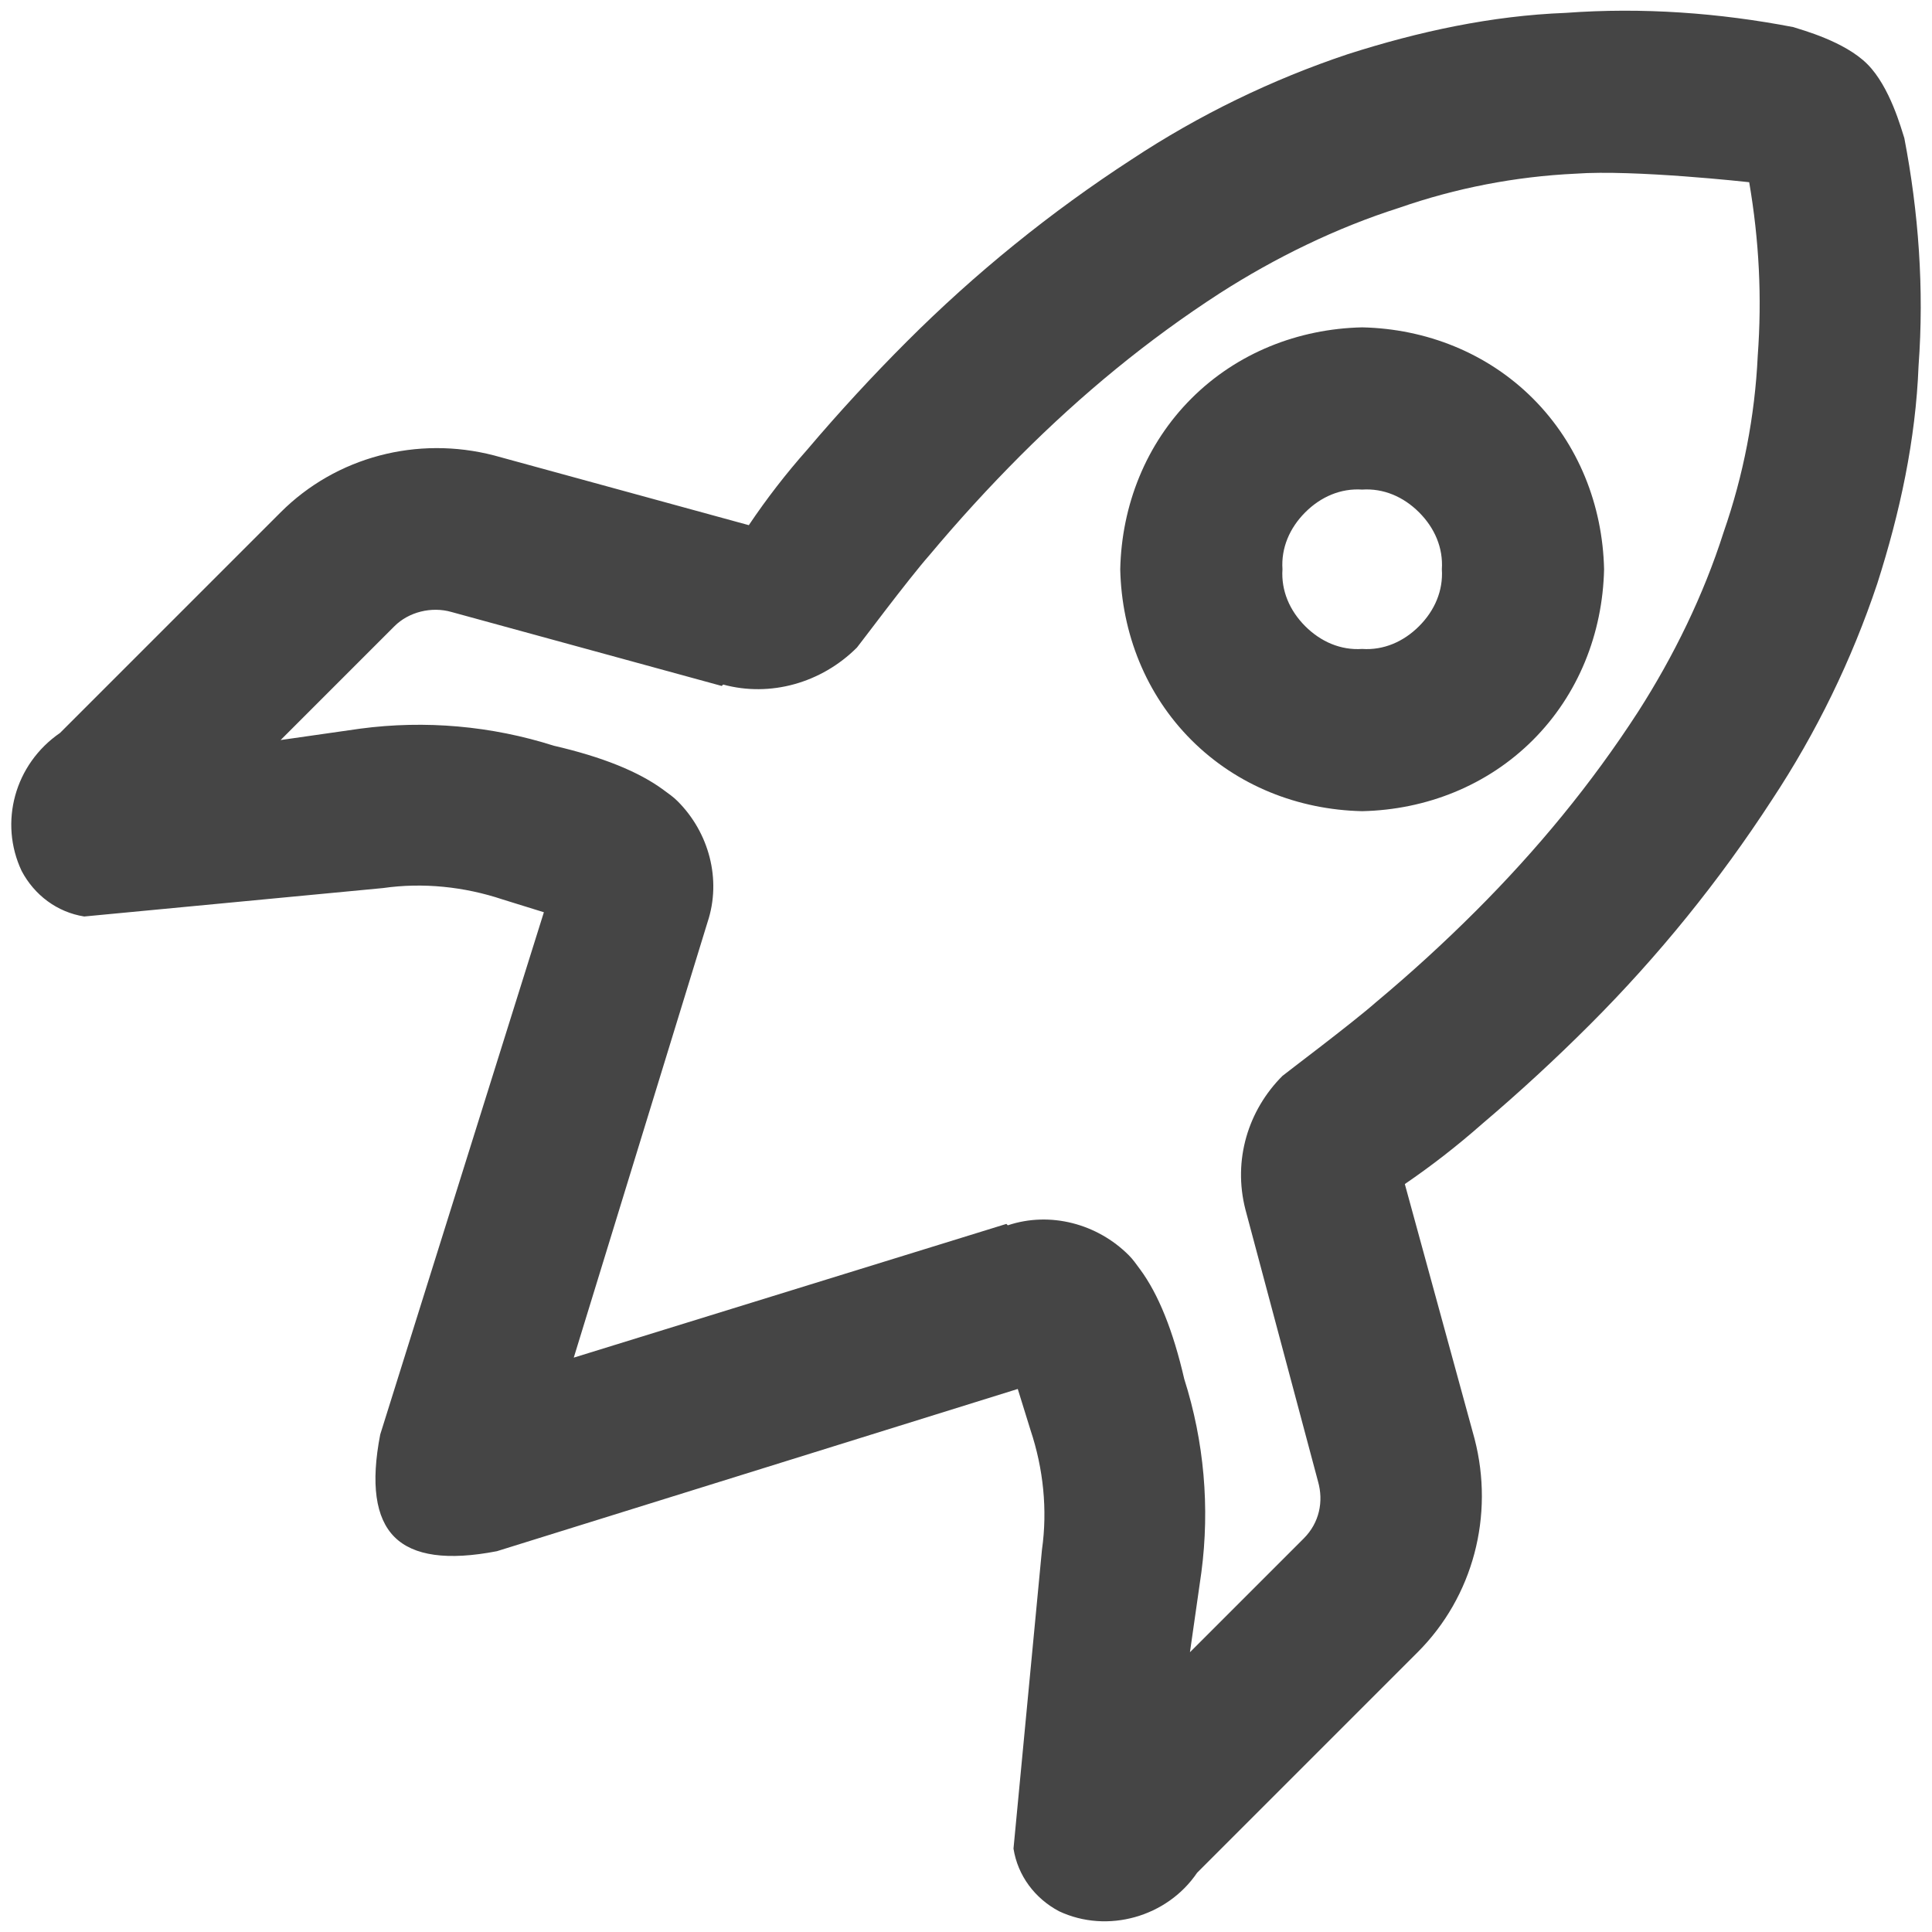
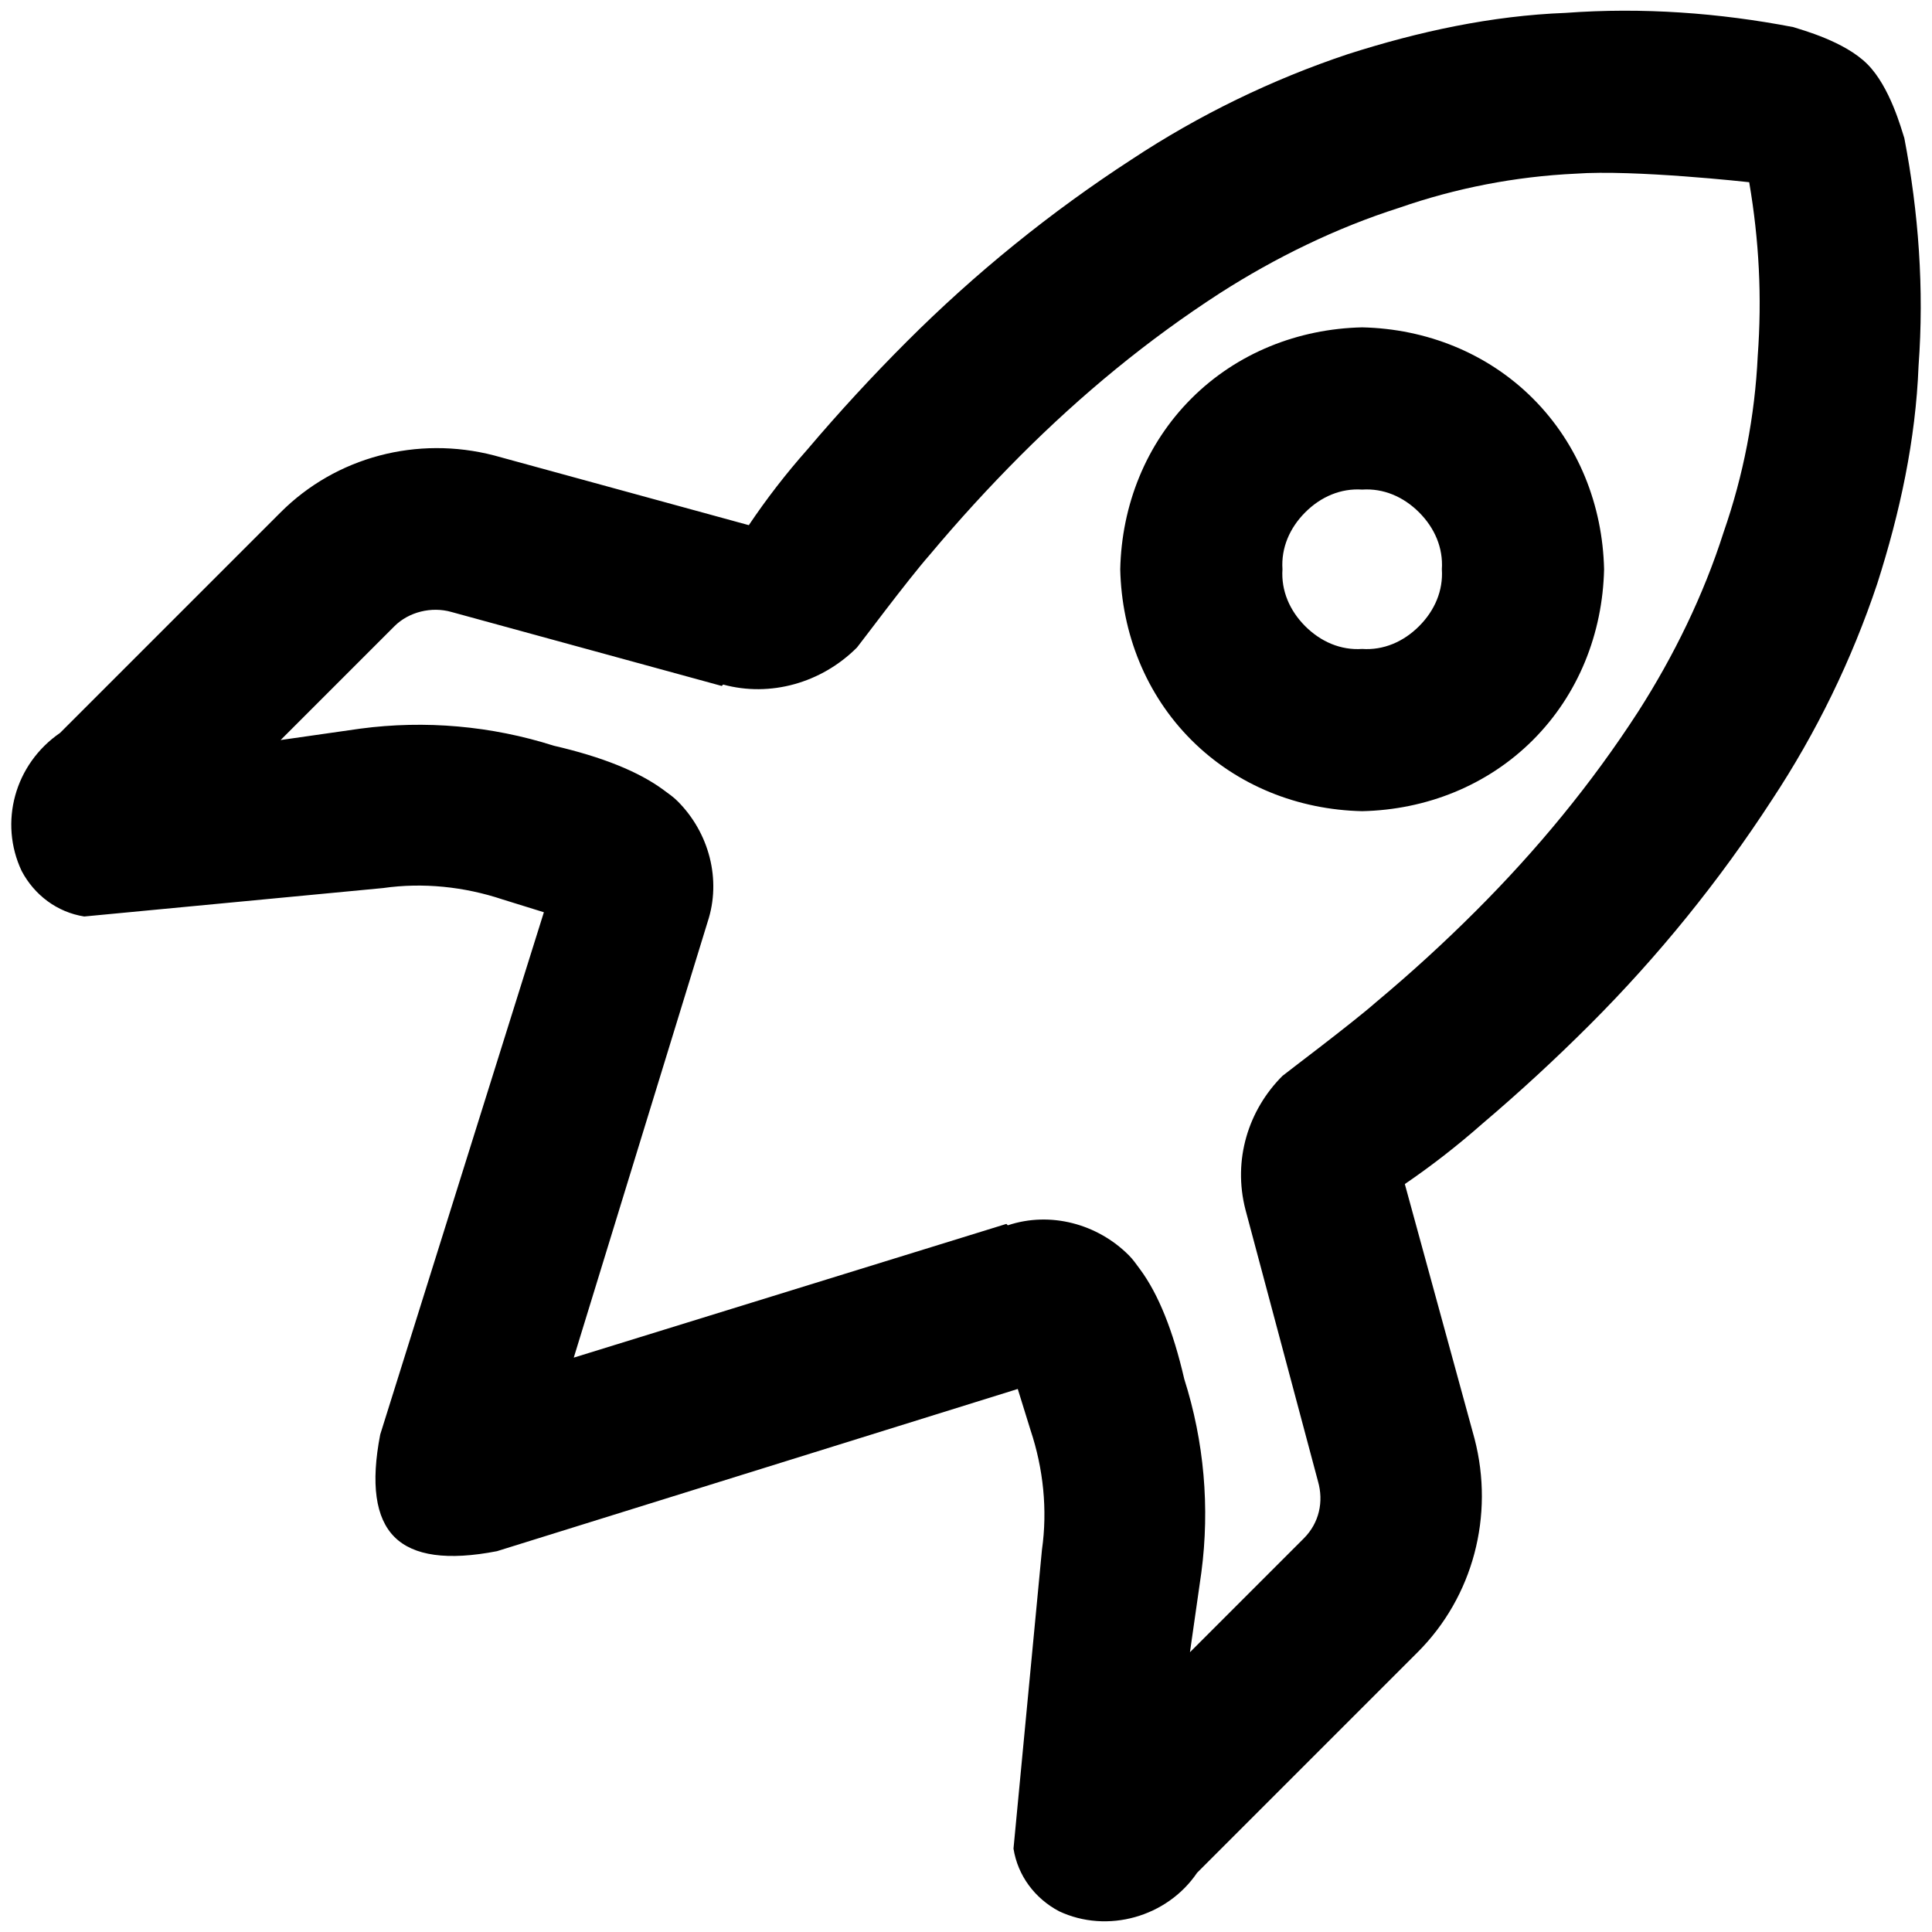
<svg xmlns="http://www.w3.org/2000/svg" style="isolation:isolate" width="96" height="96">
-   <path d="M37.208 26.096a35.492 35.492 0 0 1 2.899-3.748 89.08 89.08 0 0 1 4.95-5.374 68.76 68.76 0 0 1 11.172-9.051A45.858 45.858 0 0 1 66.977 2.69C70.512 1.56 74.118.781 77.795.64c3.819-.283 7.637 0 11.314.707.424.141 2.543.704 3.677 1.838 1.135 1.135 1.697 3.253 1.839 3.677.707 3.677.99 7.496.707 11.314-.142 3.677-.92 7.283-2.05 10.819a45.858 45.858 0 0 1-5.234 10.748 68.76 68.76 0 0 1-9.05 11.172 89.08 89.08 0 0 1-5.374 4.95 39.34 39.34 0 0 1-3.819 2.97l3.465 12.657c.99 3.818-.07 7.849-2.828 10.606l-10.96 10.96c-1.486 2.193-4.455 3.041-6.86 1.91-1.202-.637-2.05-1.768-2.262-3.111l1.414-14.85c.283-1.98.07-4.03-.566-5.94l-.636-2.05-25.88 8.061q-3.673.711-5.091-.707-1.419-1.419-.708-5.091l8.132-25.951-2.05-.636c-1.91-.637-3.96-.849-5.94-.566L4.185 45.54c-1.343-.212-2.474-1.06-3.11-2.263-1.132-2.404-.354-5.303 1.909-6.859l10.96-10.96c2.757-2.758 6.788-3.818 10.606-2.828l12.658 3.465zM86.917 9.055c.495 2.898.637 5.727.424 8.626a31.078 31.078 0 0 1-1.697 8.768c-.99 3.111-2.475 6.152-4.242 8.91-2.334 3.606-5.02 6.859-8.061 9.9a75.08 75.08 0 0 1-4.95 4.525c-1.202 1.06-4.596 3.606-4.667 3.677-1.697 1.697-2.475 4.172-1.838 6.646l3.606 13.506c.283.99.07 2.05-.707 2.829l-5.657 5.656.566-3.96a22.126 22.126 0 0 0-.849-9.616q-.831-3.602-2.192-5.445c-.21-.284-.354-.495-.566-.707-1.555-1.555-3.889-2.192-6.01-1.485l-.07-.07L28.51 67.46l6.647-21.637c.707-2.121.07-4.455-1.485-6.01-.212-.213-.423-.356-.707-.566q-1.843-1.36-5.445-2.192a22.126 22.126 0 0 0-9.616-.849l-3.96.566 5.657-5.657c.707-.707 1.838-.99 2.828-.707l13.435 3.677.07-.07c2.334.636 4.88-.072 6.648-1.84.07-.07 2.545-3.393 3.606-4.595a76.786 76.786 0 0 1 4.525-4.95c3.04-3.04 6.294-5.728 9.9-8.061 2.757-1.768 5.798-3.253 8.91-4.243A31.078 31.078 0 0 1 78.29 8.63c2.9-.212 8.627.424 8.627.424zM59.2 19.801c2.262-2.262 5.303-3.464 8.485-3.535 3.182.07 6.222 1.273 8.485 3.535 2.263 2.263 3.465 5.304 3.536 8.486-.071 3.182-1.273 6.222-3.536 8.485-2.263 2.263-5.303 3.465-8.485 3.535-3.182-.07-6.223-1.272-8.485-3.535-2.263-2.263-3.465-5.303-3.536-8.485.07-3.182 1.273-6.223 3.536-8.486zm5.656 5.657c.778-.778 1.768-1.202 2.829-1.131 1.06-.07 2.05.353 2.828 1.131s1.202 1.768 1.132 2.829c.07 1.06-.354 2.05-1.132 2.828-.778.778-1.768 1.202-2.828 1.131-1.06.071-2.05-.353-2.829-1.13-.777-.779-1.202-1.769-1.131-2.83-.07-1.06.354-2.05 1.131-2.828z" fill-rule="evenodd" fill="#454545" />
+   <path d="M37.208 26.096a35.492 35.492 0 0 1 2.899-3.748 89.08 89.08 0 0 1 4.95-5.374 68.76 68.76 0 0 1 11.172-9.051A45.858 45.858 0 0 1 66.977 2.69C70.512 1.56 74.118.781 77.795.64c3.819-.283 7.637 0 11.314.707.424.141 2.543.704 3.677 1.838 1.135 1.135 1.697 3.253 1.839 3.677.707 3.677.99 7.496.707 11.314-.142 3.677-.92 7.283-2.05 10.819a45.858 45.858 0 0 1-5.234 10.748 68.76 68.76 0 0 1-9.05 11.172 89.08 89.08 0 0 1-5.374 4.95 39.34 39.34 0 0 1-3.819 2.97l3.465 12.657c.99 3.818-.07 7.849-2.828 10.606l-10.96 10.96c-1.486 2.193-4.455 3.041-6.86 1.91-1.202-.637-2.05-1.768-2.262-3.111l1.414-14.85c.283-1.98.07-4.03-.566-5.94l-.636-2.05-25.88 8.061q-3.673.711-5.091-.707-1.419-1.419-.708-5.091l8.132-25.951-2.05-.636c-1.91-.637-3.96-.849-5.94-.566L4.185 45.54c-1.343-.212-2.474-1.06-3.11-2.263-1.132-2.404-.354-5.303 1.909-6.859l10.96-10.96c2.757-2.758 6.788-3.818 10.606-2.828l12.658 3.465zM86.917 9.055c.495 2.898.637 5.727.424 8.626a31.078 31.078 0 0 1-1.697 8.768c-.99 3.111-2.475 6.152-4.242 8.91-2.334 3.606-5.02 6.859-8.061 9.9a75.08 75.08 0 0 1-4.95 4.525c-1.202 1.06-4.596 3.606-4.667 3.677-1.697 1.697-2.475 4.172-1.838 6.646l3.606 13.506c.283.99.07 2.05-.707 2.829l-5.657 5.656.566-3.96a22.126 22.126 0 0 0-.849-9.616q-.831-3.602-2.192-5.445c-.21-.284-.354-.495-.566-.707-1.555-1.555-3.889-2.192-6.01-1.485l-.07-.07L28.51 67.46l6.647-21.637c.707-2.121.07-4.455-1.485-6.01-.212-.213-.423-.356-.707-.566q-1.843-1.36-5.445-2.192a22.126 22.126 0 0 0-9.616-.849l-3.96.566 5.657-5.657c.707-.707 1.838-.99 2.828-.707l13.435 3.677.07-.07c2.334.636 4.88-.072 6.648-1.84.07-.07 2.545-3.393 3.606-4.595a76.786 76.786 0 0 1 4.525-4.95c3.04-3.04 6.294-5.728 9.9-8.061 2.757-1.768 5.798-3.253 8.91-4.243A31.078 31.078 0 0 1 78.29 8.63c2.9-.212 8.627.424 8.627.424zM59.2 19.801c2.262-2.262 5.303-3.464 8.485-3.535 3.182.07 6.222 1.273 8.485 3.535 2.263 2.263 3.465 5.304 3.536 8.486-.071 3.182-1.273 6.222-3.536 8.485-2.263 2.263-5.303 3.465-8.485 3.535-3.182-.07-6.223-1.272-8.485-3.535-2.263-2.263-3.465-5.303-3.536-8.485.07-3.182 1.273-6.223 3.536-8.486zm5.656 5.657c.778-.778 1.768-1.202 2.829-1.131 1.06-.07 2.05.353 2.828 1.131s1.202 1.768 1.132 2.829c.07 1.06-.354 2.05-1.132 2.828-.778.778-1.768 1.202-2.828 1.131-1.06.071-2.05-.353-2.829-1.13-.777-.779-1.202-1.769-1.131-2.83-.07-1.06.354-2.05 1.131-2.828z" fill-rule="evenodd" />
</svg>
